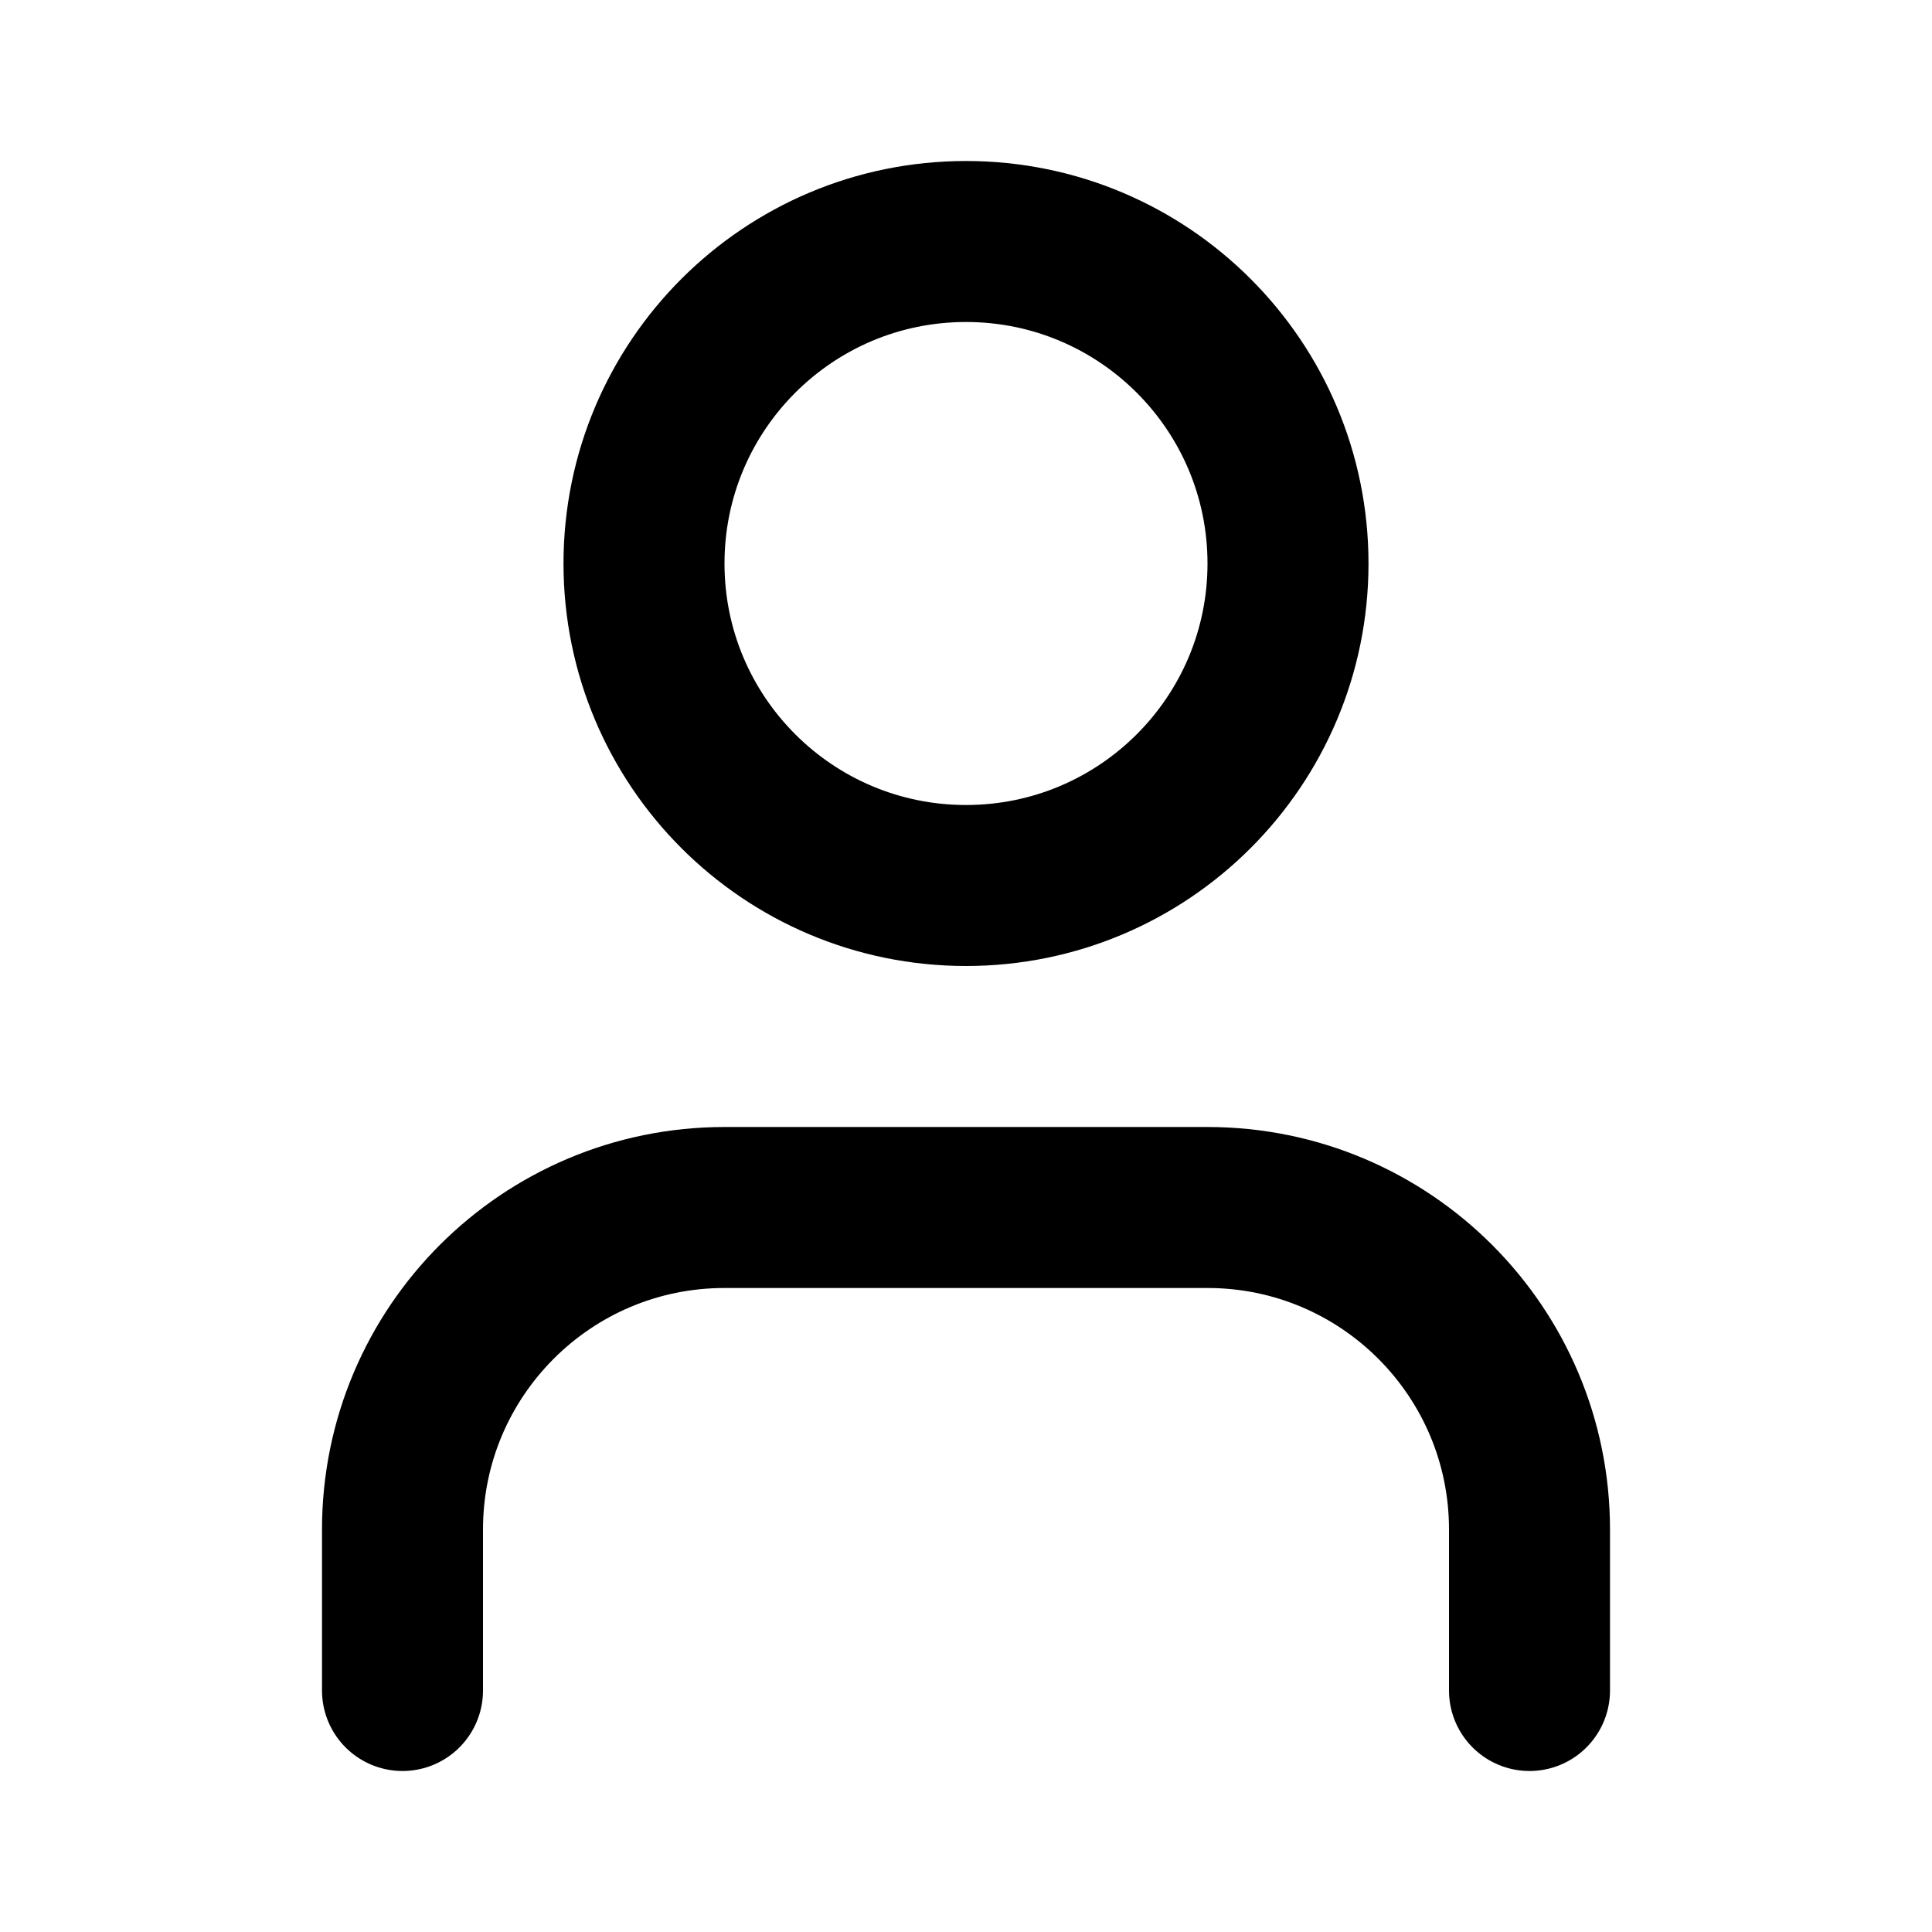
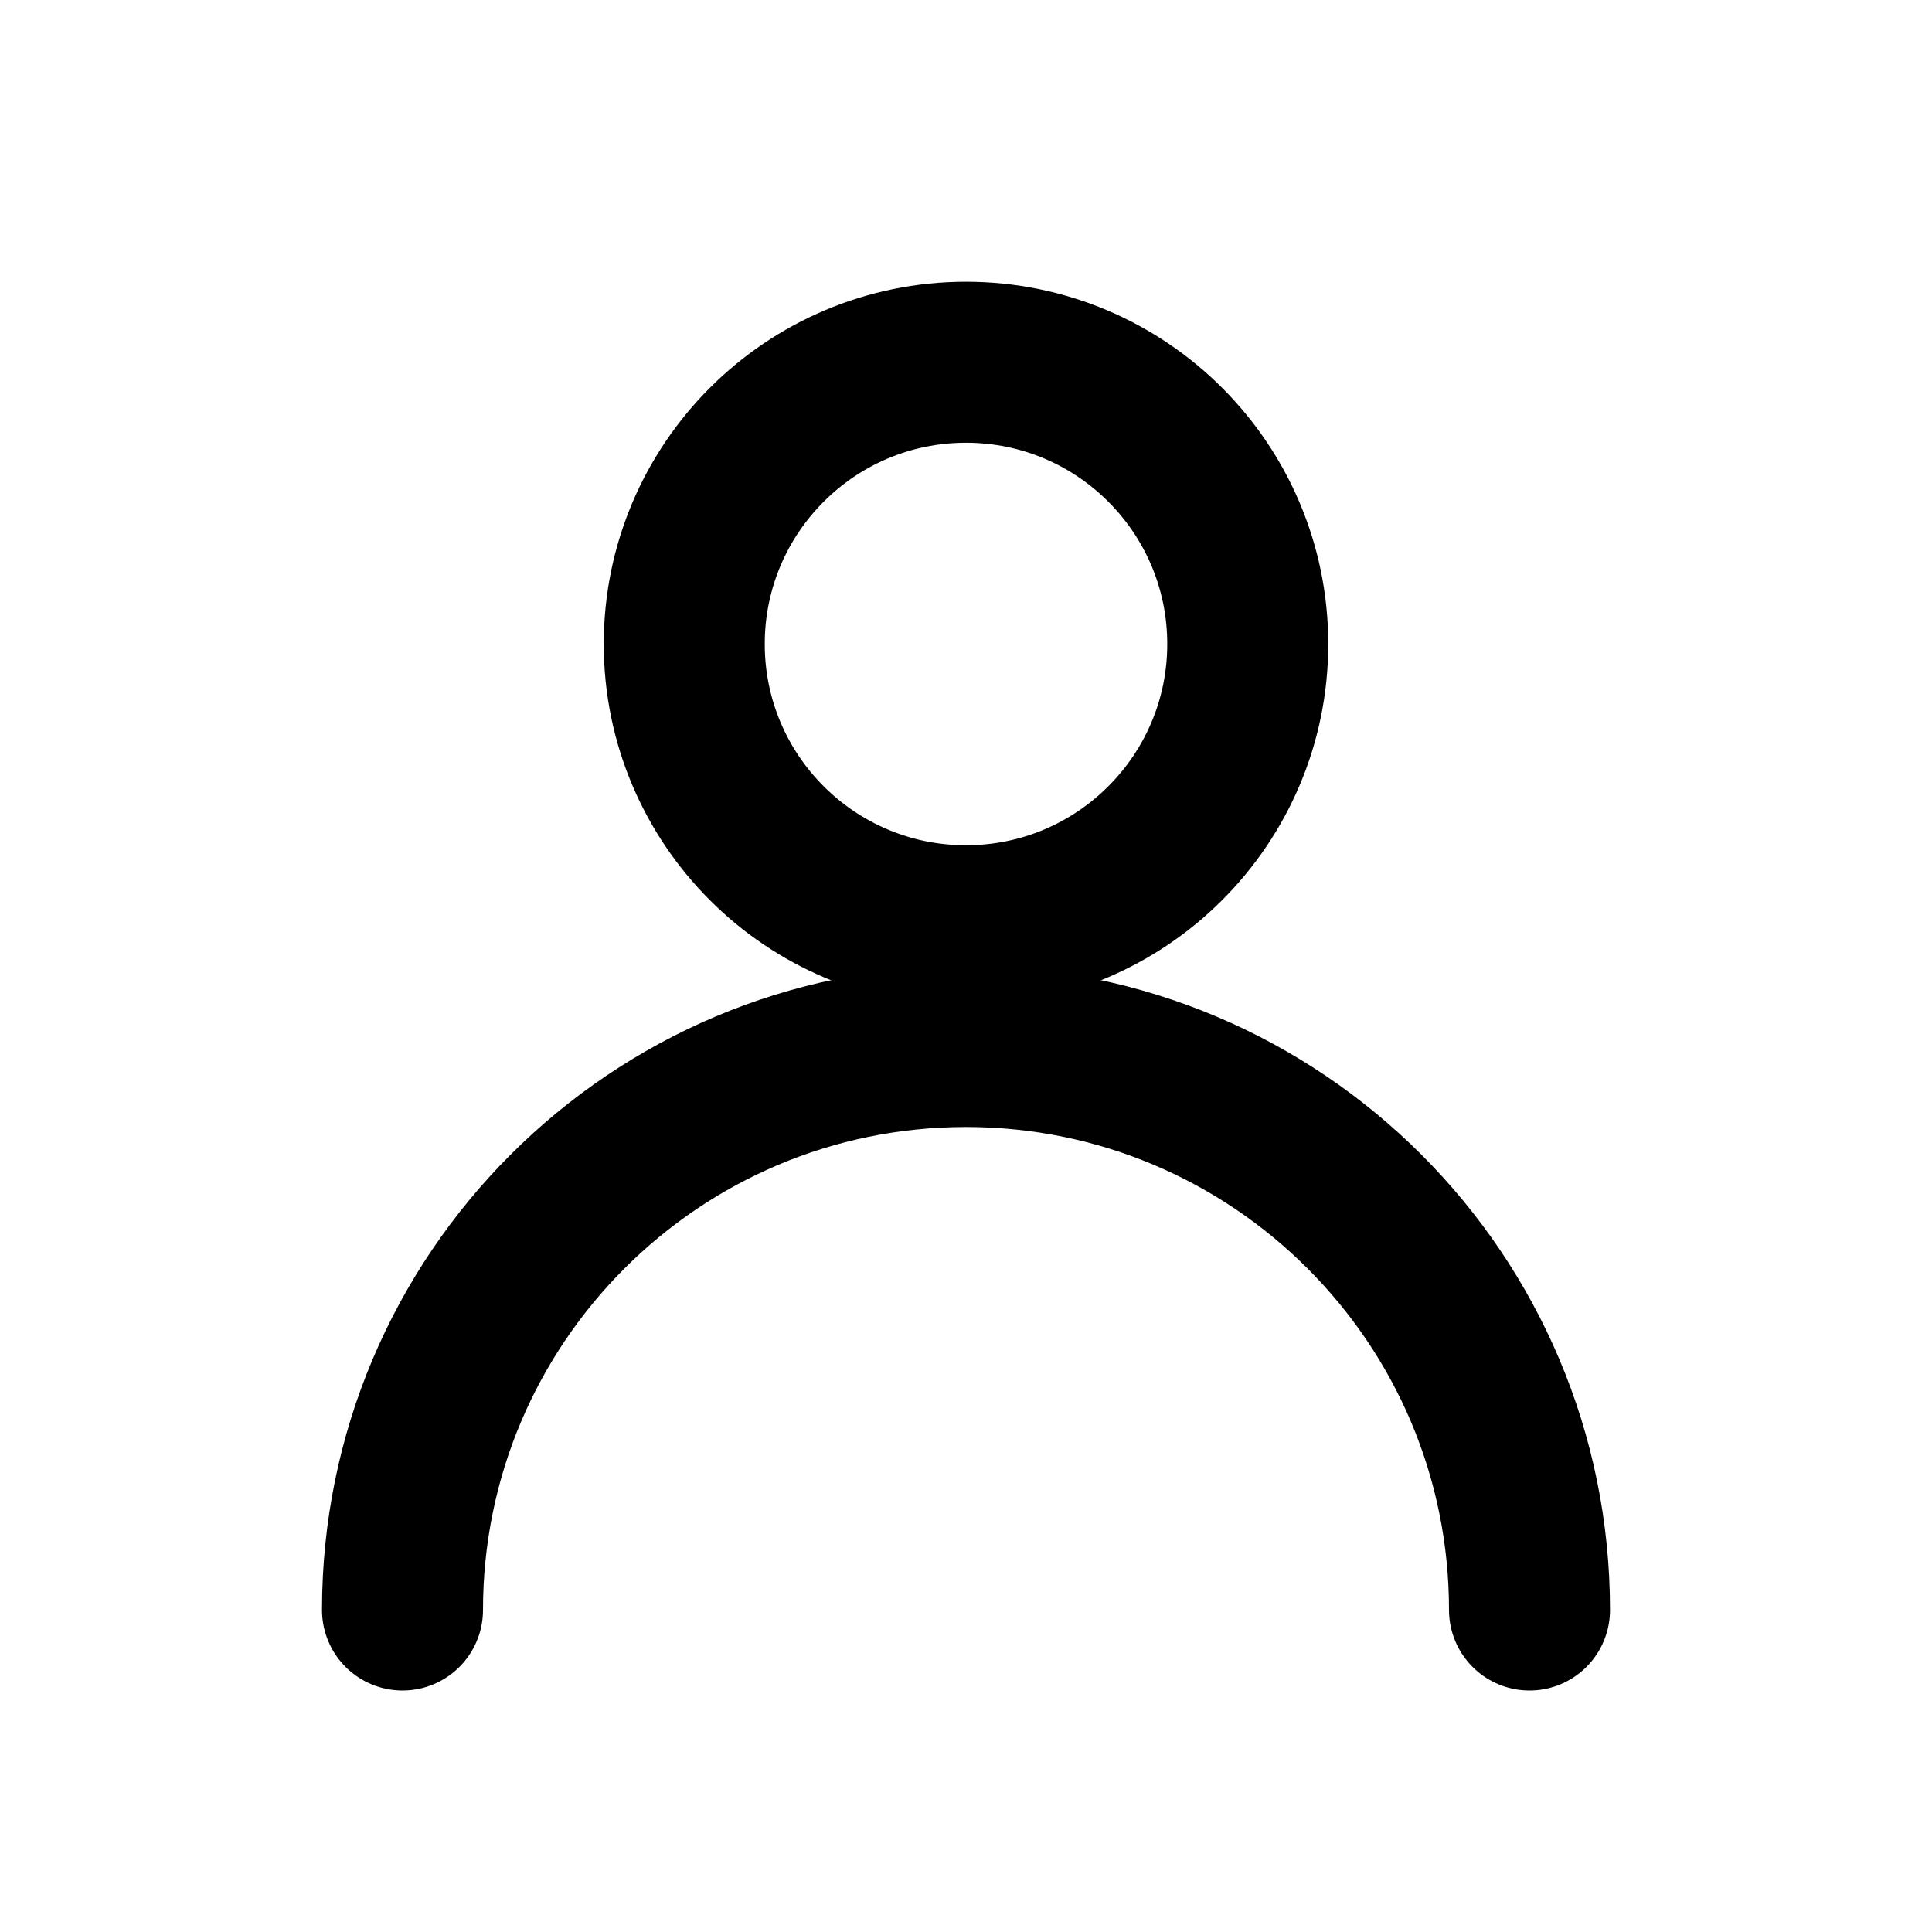
<svg xmlns="http://www.w3.org/2000/svg" width="24" height="24" viewBox="0 0 24 24" fill="none" stroke="currentColor" stroke-width="2" stroke-linecap="round" stroke-linejoin="round">
-   <path d="M19 21v-2a4 4 0 0 0-4-4H9a4 4 0 0 0-4 4v2" />
-   <circle cx="12" cy="7" r="4" />
+   <circle cx="12" cy="8" r="3.5" />
+   <path d="M5 20a7 7 0 0 1 14 0" />
</svg>
